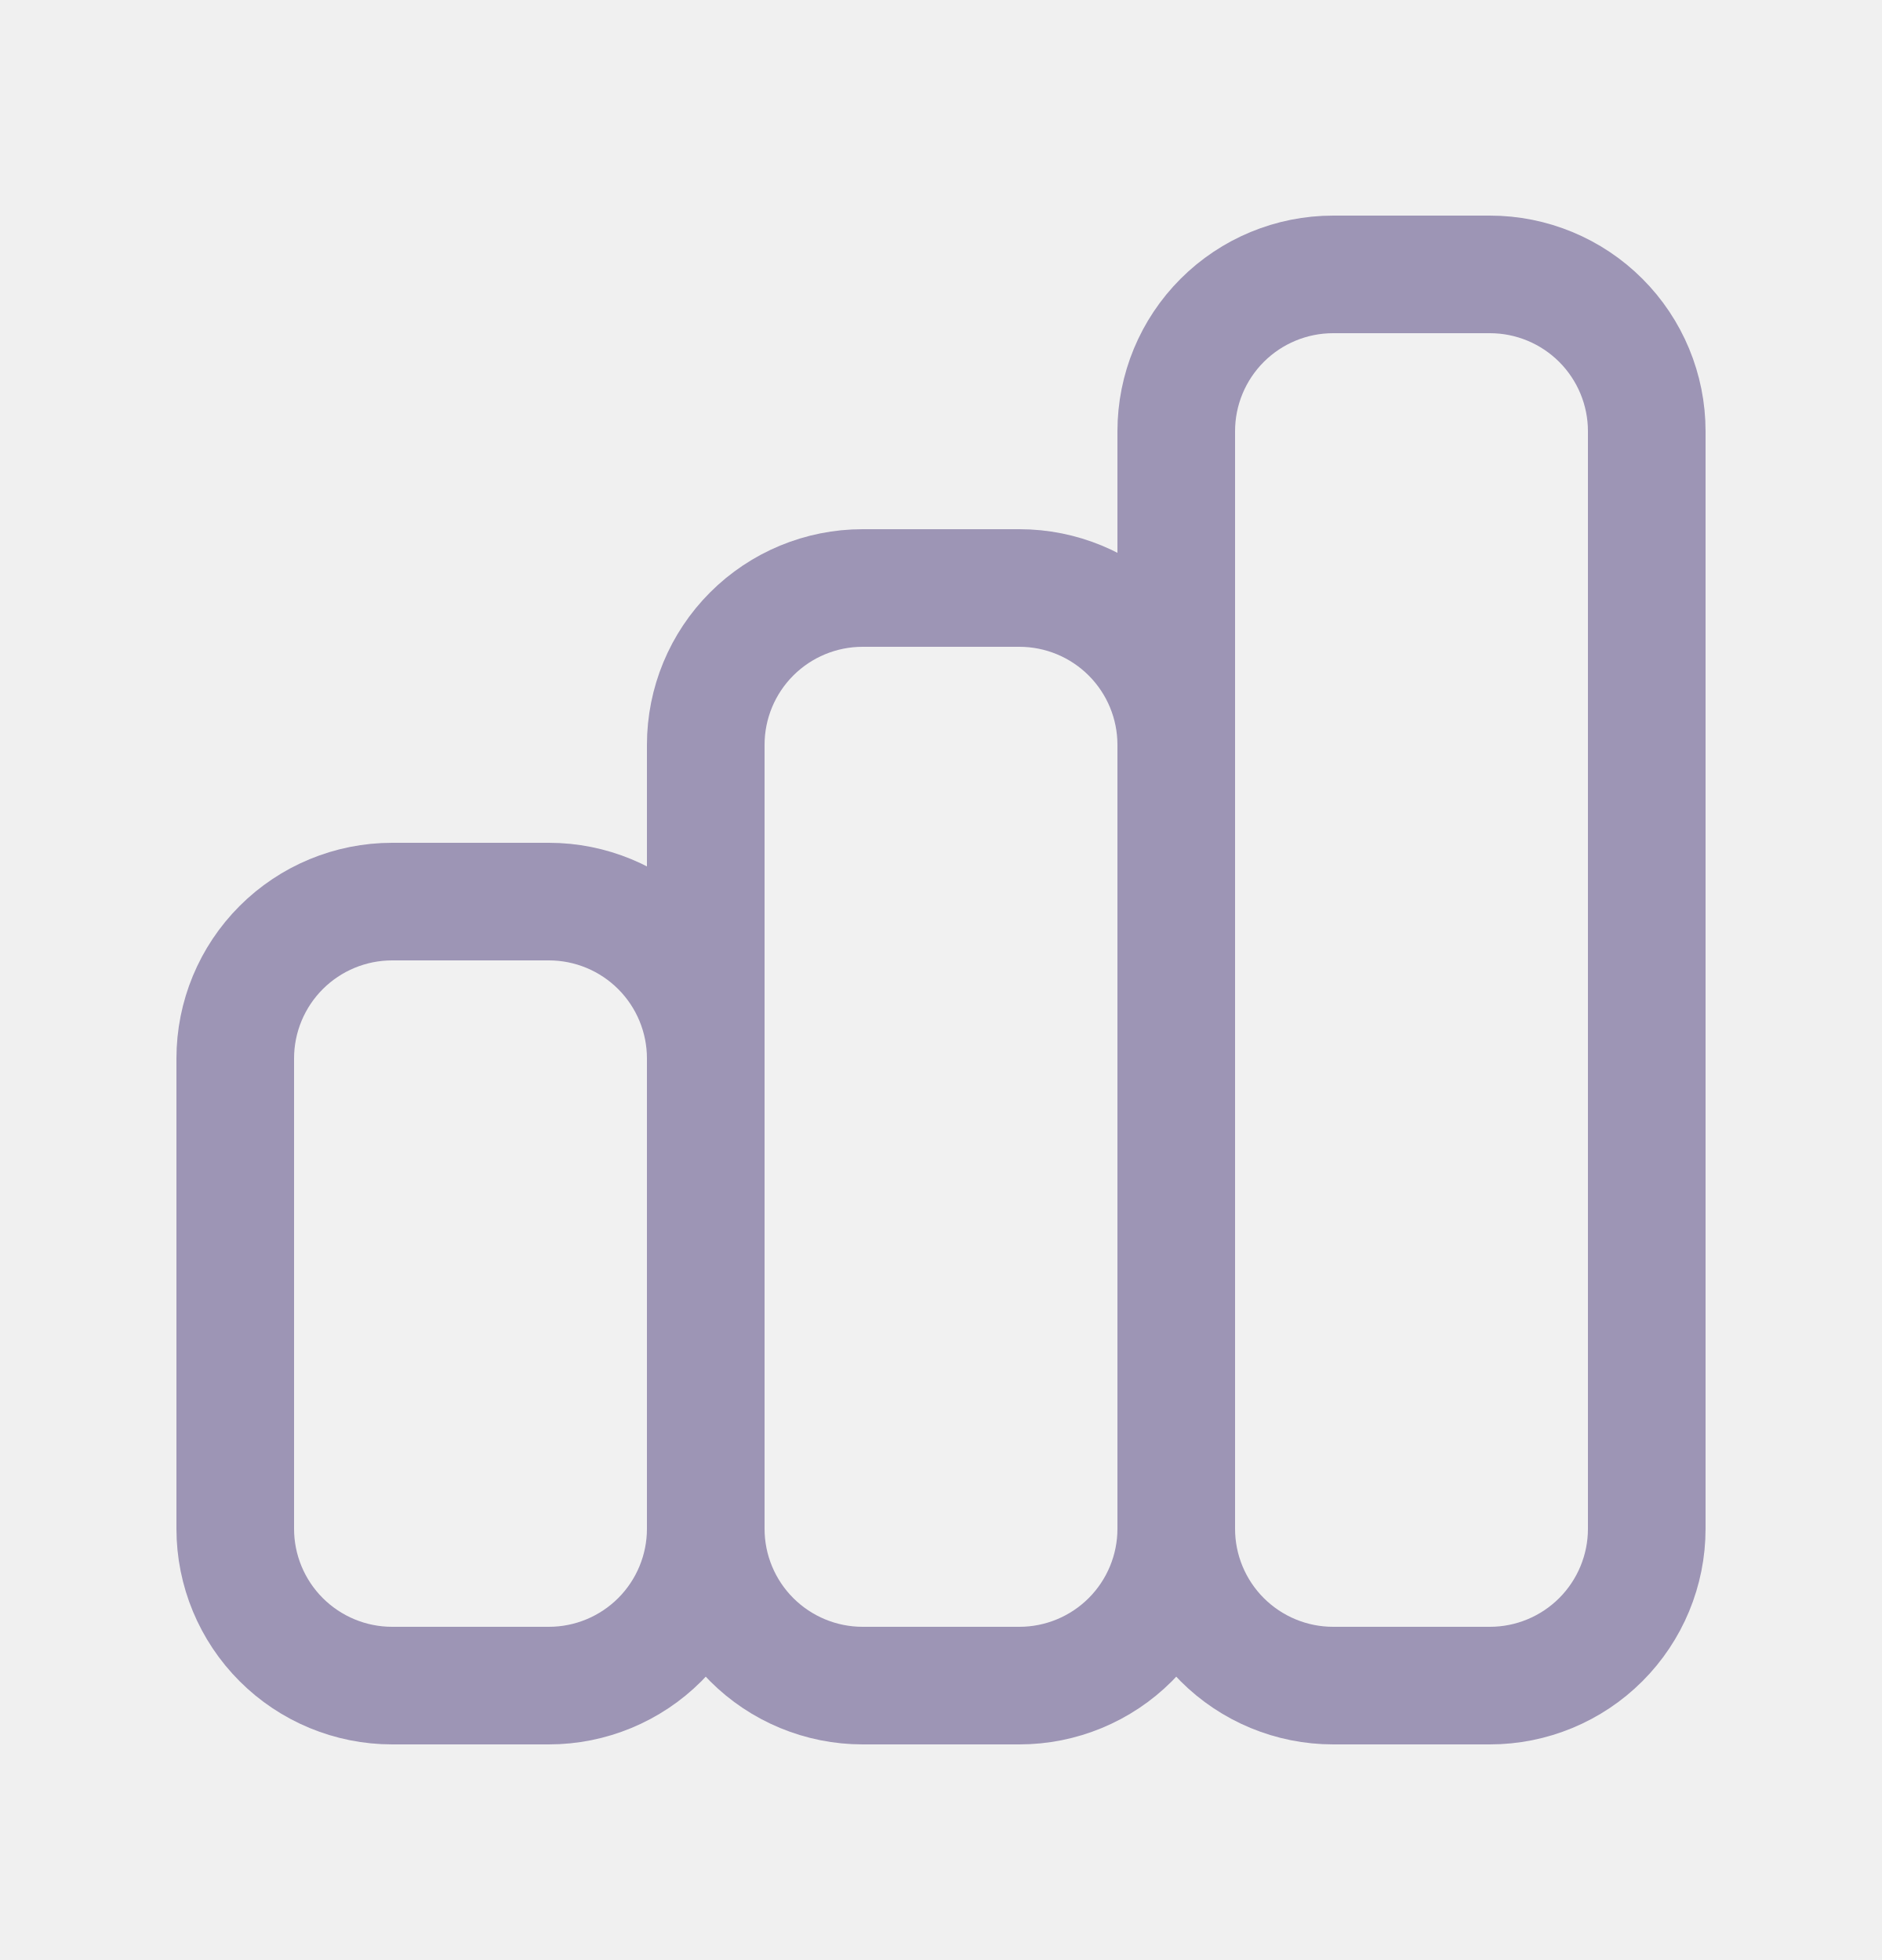
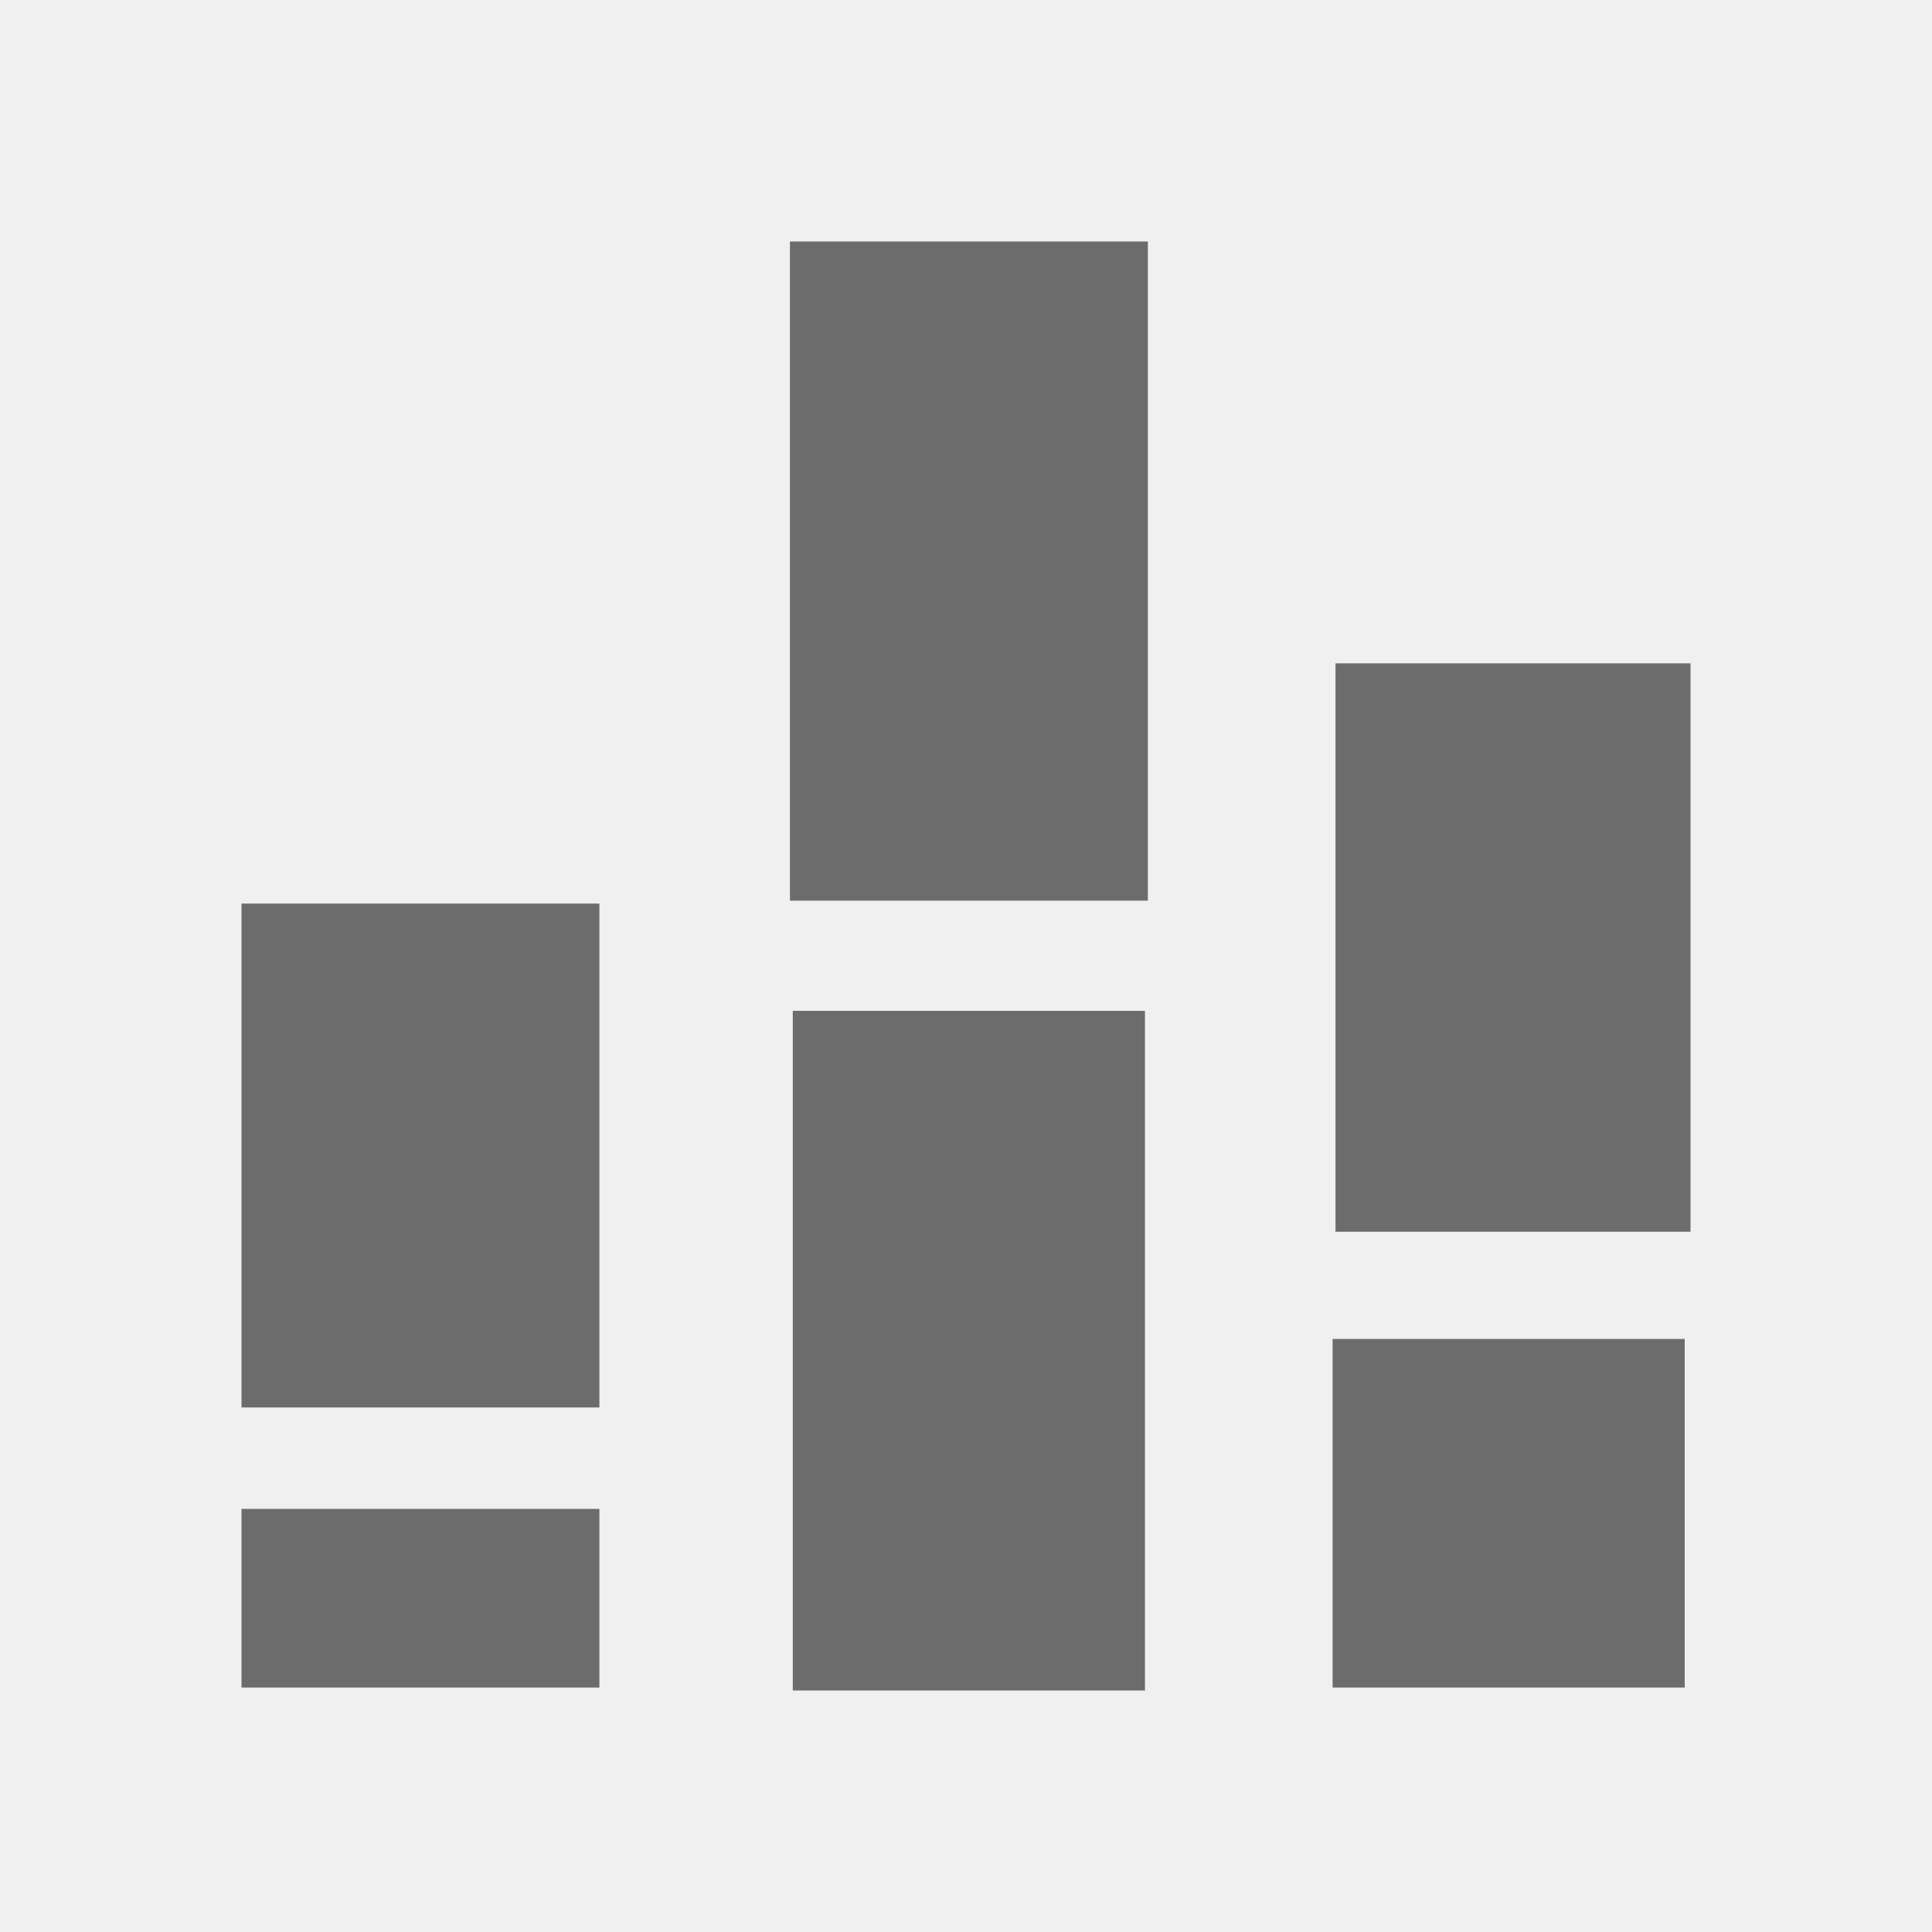
- <svg xmlns="http://www.w3.org/2000/svg" width="24" height="25" viewBox="0 0 24 25" fill="none">
-   <path d="M8.414 12.086C8.789 12.461 9 12.97 9 13.5V9.5C9 8.97 9.211 8.461 9.586 8.086C9.961 7.711 10.47 7.5 11 7.5H13C13.53 7.5 14.039 7.711 14.414 8.086C14.789 8.461 15 8.97 15 9.5V5.5C15 4.97 15.211 4.461 15.586 4.086C15.961 3.711 16.47 3.5 17 3.5H19C19.53 3.5 20.039 3.711 20.414 4.086C20.789 4.461 21 4.97 21 5.5V19.5C21 20.03 20.789 20.539 20.414 20.914C20.039 21.289 19.53 21.5 19 21.5H17C16.47 21.5 15.961 21.289 15.586 20.914C15.211 20.539 15 20.03 15 19.5C15 20.03 14.789 20.539 14.414 20.914C14.039 21.289 13.53 21.5 13 21.5H11C10.47 21.5 9.961 21.289 9.586 20.914C9.211 20.539 9 20.03 9 19.5C9 20.03 8.789 20.539 8.414 20.914C8.039 21.289 7.53 21.5 7 21.5H5C4.47 21.5 3.961 21.289 3.586 20.914C3.211 20.539 3 20.03 3 19.5V13.5C3 12.97 3.211 12.461 3.586 12.086C3.961 11.711 4.47 11.5 5 11.5H7C7.53 11.5 8.039 11.711 8.414 12.086Z" fill="white" fill-opacity="0.1" />
-   <path d="M9 19.5V13.5C9 12.97 8.789 12.461 8.414 12.086C8.039 11.711 7.53 11.5 7 11.5H5C4.47 11.5 3.961 11.711 3.586 12.086C3.211 12.461 3 12.97 3 13.5V19.5C3 20.03 3.211 20.539 3.586 20.914C3.961 21.289 4.47 21.5 5 21.5H7C7.53 21.5 8.039 21.289 8.414 20.914C8.789 20.539 9 20.03 9 19.5ZM9 19.5V9.5C9 8.97 9.211 8.461 9.586 8.086C9.961 7.711 10.47 7.5 11 7.5H13C13.53 7.5 14.039 7.711 14.414 8.086C14.789 8.461 15 8.97 15 9.5V19.5M9 19.5C9 20.03 9.211 20.539 9.586 20.914C9.961 21.289 10.47 21.5 11 21.5H13C13.53 21.5 14.039 21.289 14.414 20.914C14.789 20.539 15 20.03 15 19.5M15 19.5V5.5C15 4.97 15.211 4.461 15.586 4.086C15.961 3.711 16.47 3.5 17 3.5H19C19.53 3.5 20.039 3.711 20.414 4.086C20.789 4.461 21 4.97 21 5.5V19.5C21 20.03 20.789 20.539 20.414 20.914C20.039 21.289 19.53 21.5 19 21.5H17C16.47 21.5 15.961 21.289 15.586 20.914C15.211 20.539 15 20.03 15 19.5Z" stroke="#9D95B5" stroke-width="1.5" stroke-linecap="round" stroke-linejoin="round" />
+ <svg xmlns="http://www.w3.org/2000/svg" width="32px" height="32px" viewBox="0 0 32 32" version="1.1">
+   <g id="App" stroke="none" stroke-width="1" fill="none" fill-rule="evenodd">
+     <g id="Team" transform="translate(-133, -1061)">
+       <g id="Tab-Bars" transform="translate(0, 1052)">
+         <g id="Tab2_nor" transform="translate(125, 8)">
+           <rect id="矩形备份-2" x="0" y="0" width="48" height="48" />
+           <path d="M30.12,21.401 L30.12,11.987 L36,11.987 L36,21.401 L30.12,21.401 Z M35.904,28.951 L30.072,28.951 L30.072,23.177 L35.904,23.177 L35.904,28.951 Z M21.084,5 L27.012,5 L27.012,15.918 L21.084,15.918 L21.084,5 Z M12,25.992 L17.928,25.992 L17.928,28.951 L12,28.951 L12,25.992 Z M12,15.966 L17.928,15.966 L17.928,24.312 L12,24.312 L12,15.966 Z M26.964,29 L21.131,29 L21.131,17.743 L26.964,17.743 L26.964,29 Z" id="形状" fill="#6C6C6C" fill-rule="nonzero" />
+         </g>
+       </g>
+     </g>
+   </g>
</svg>
